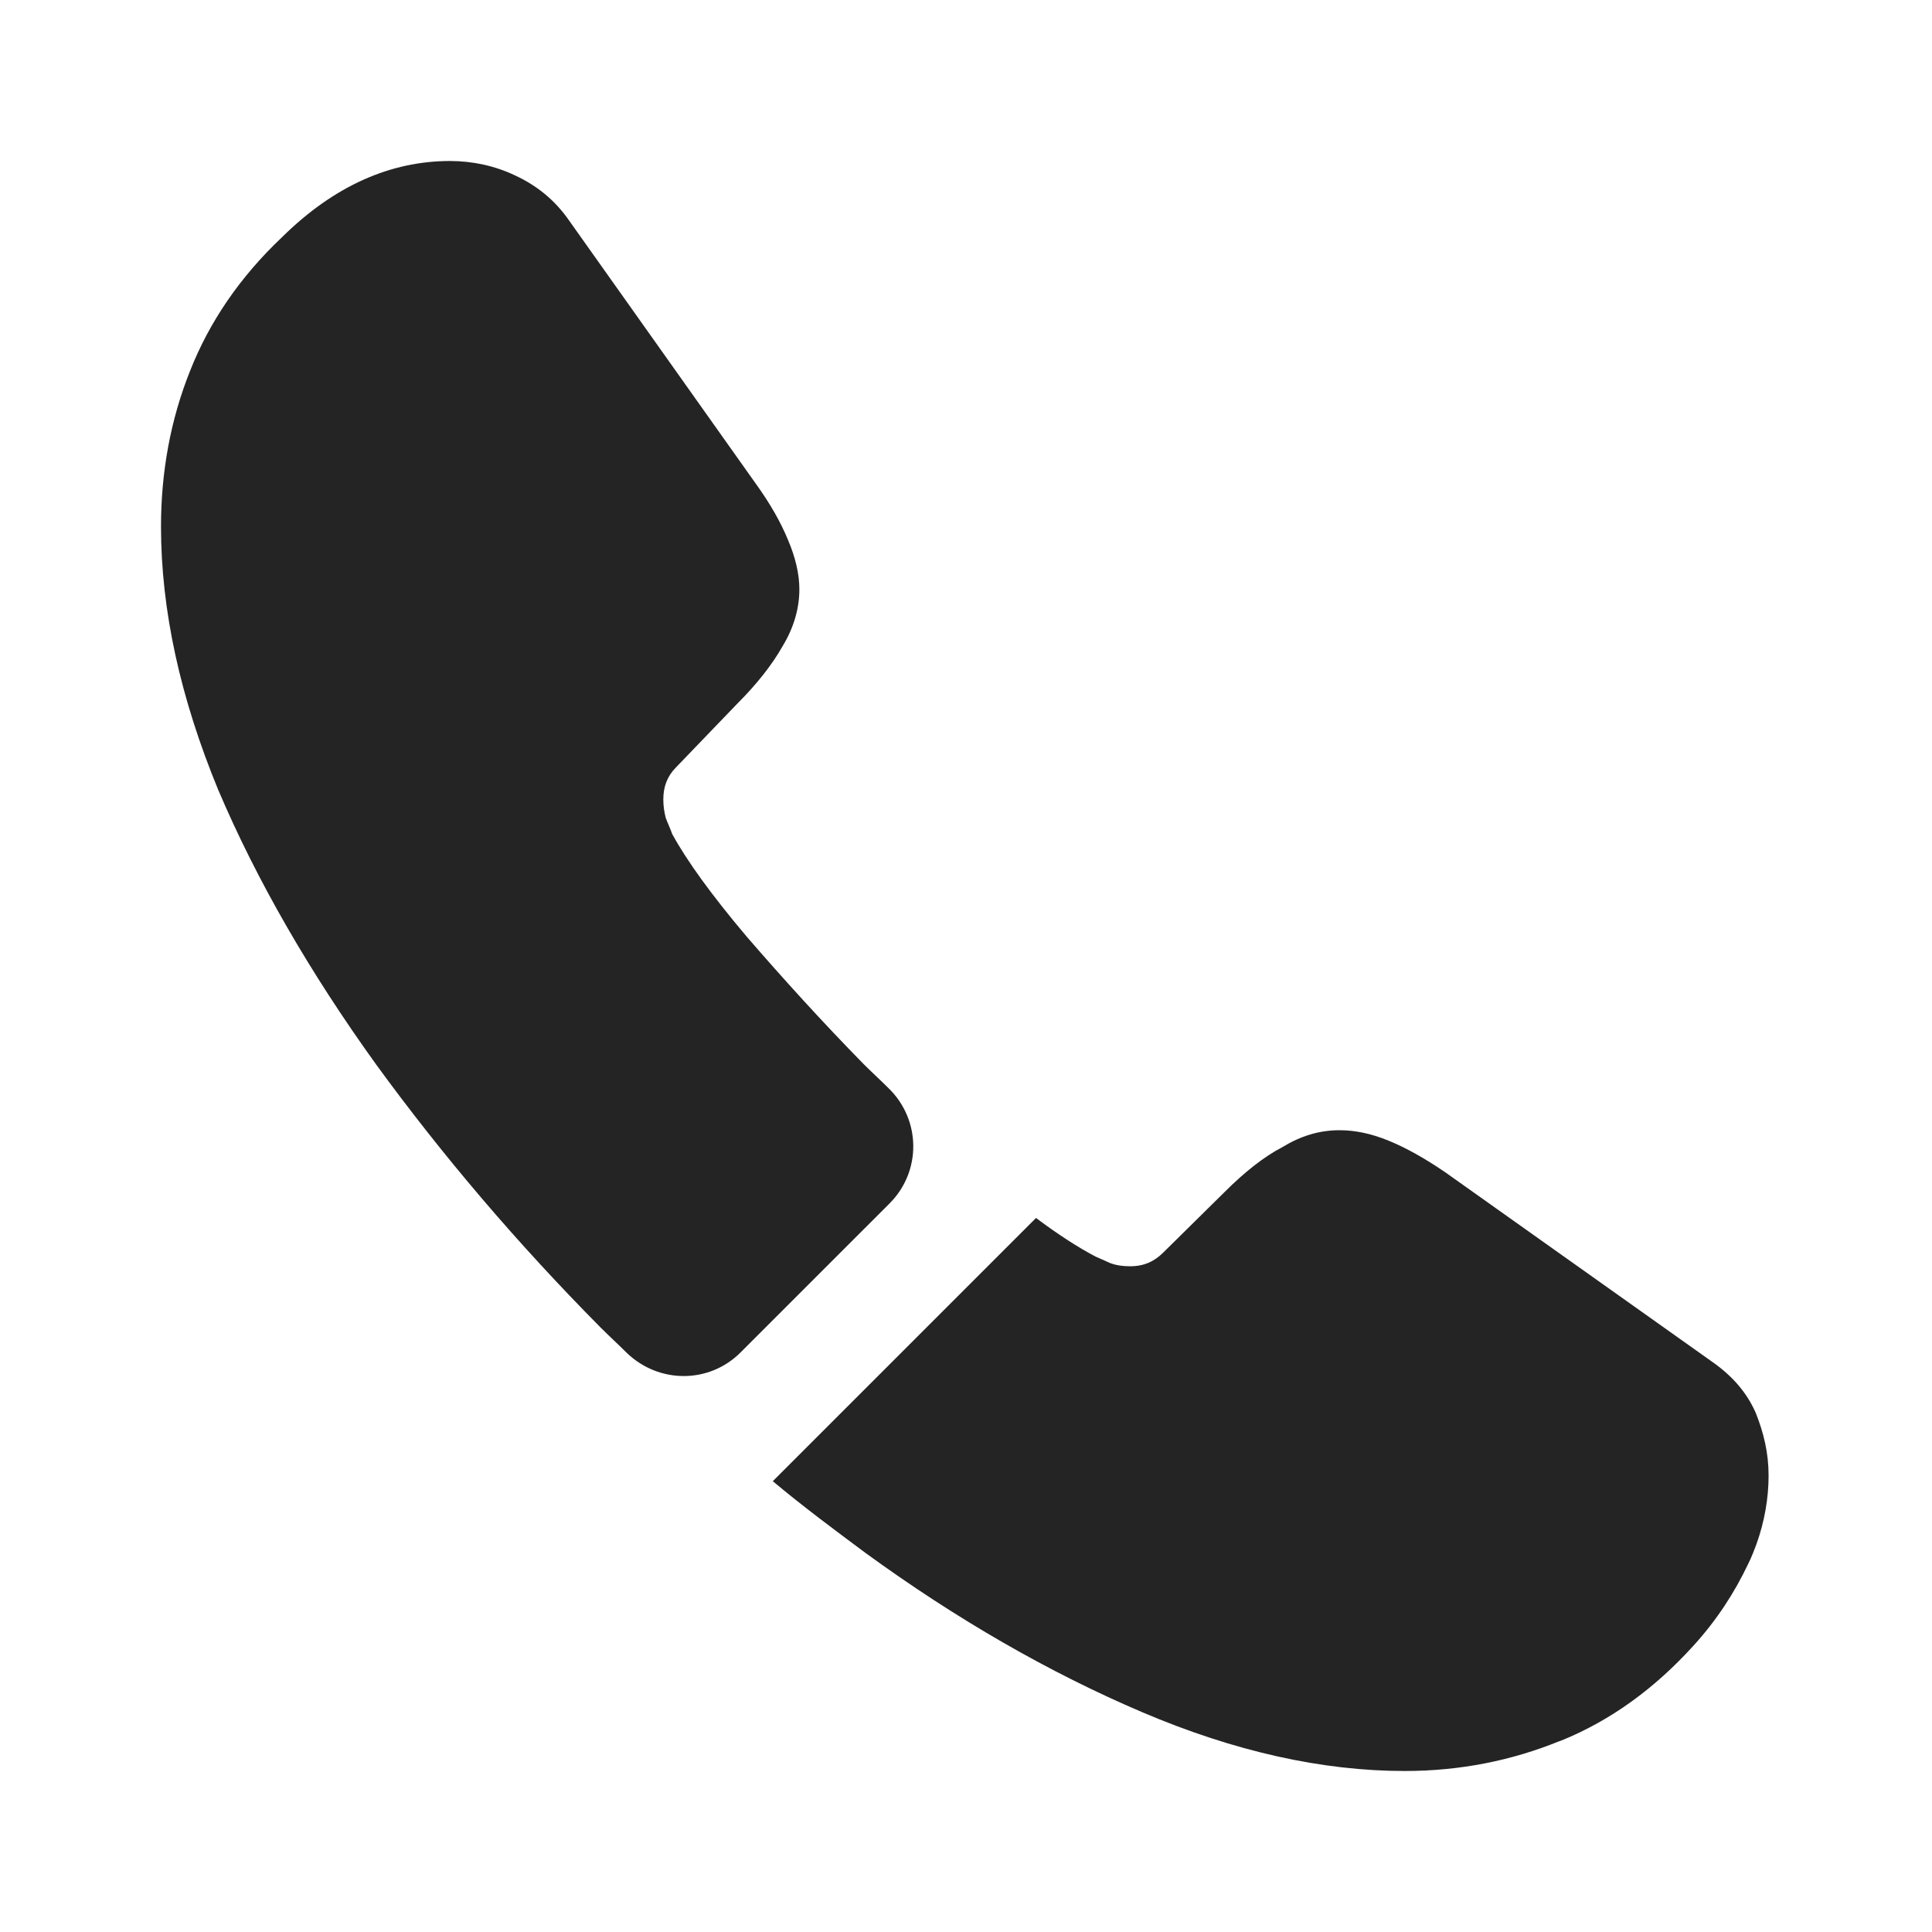
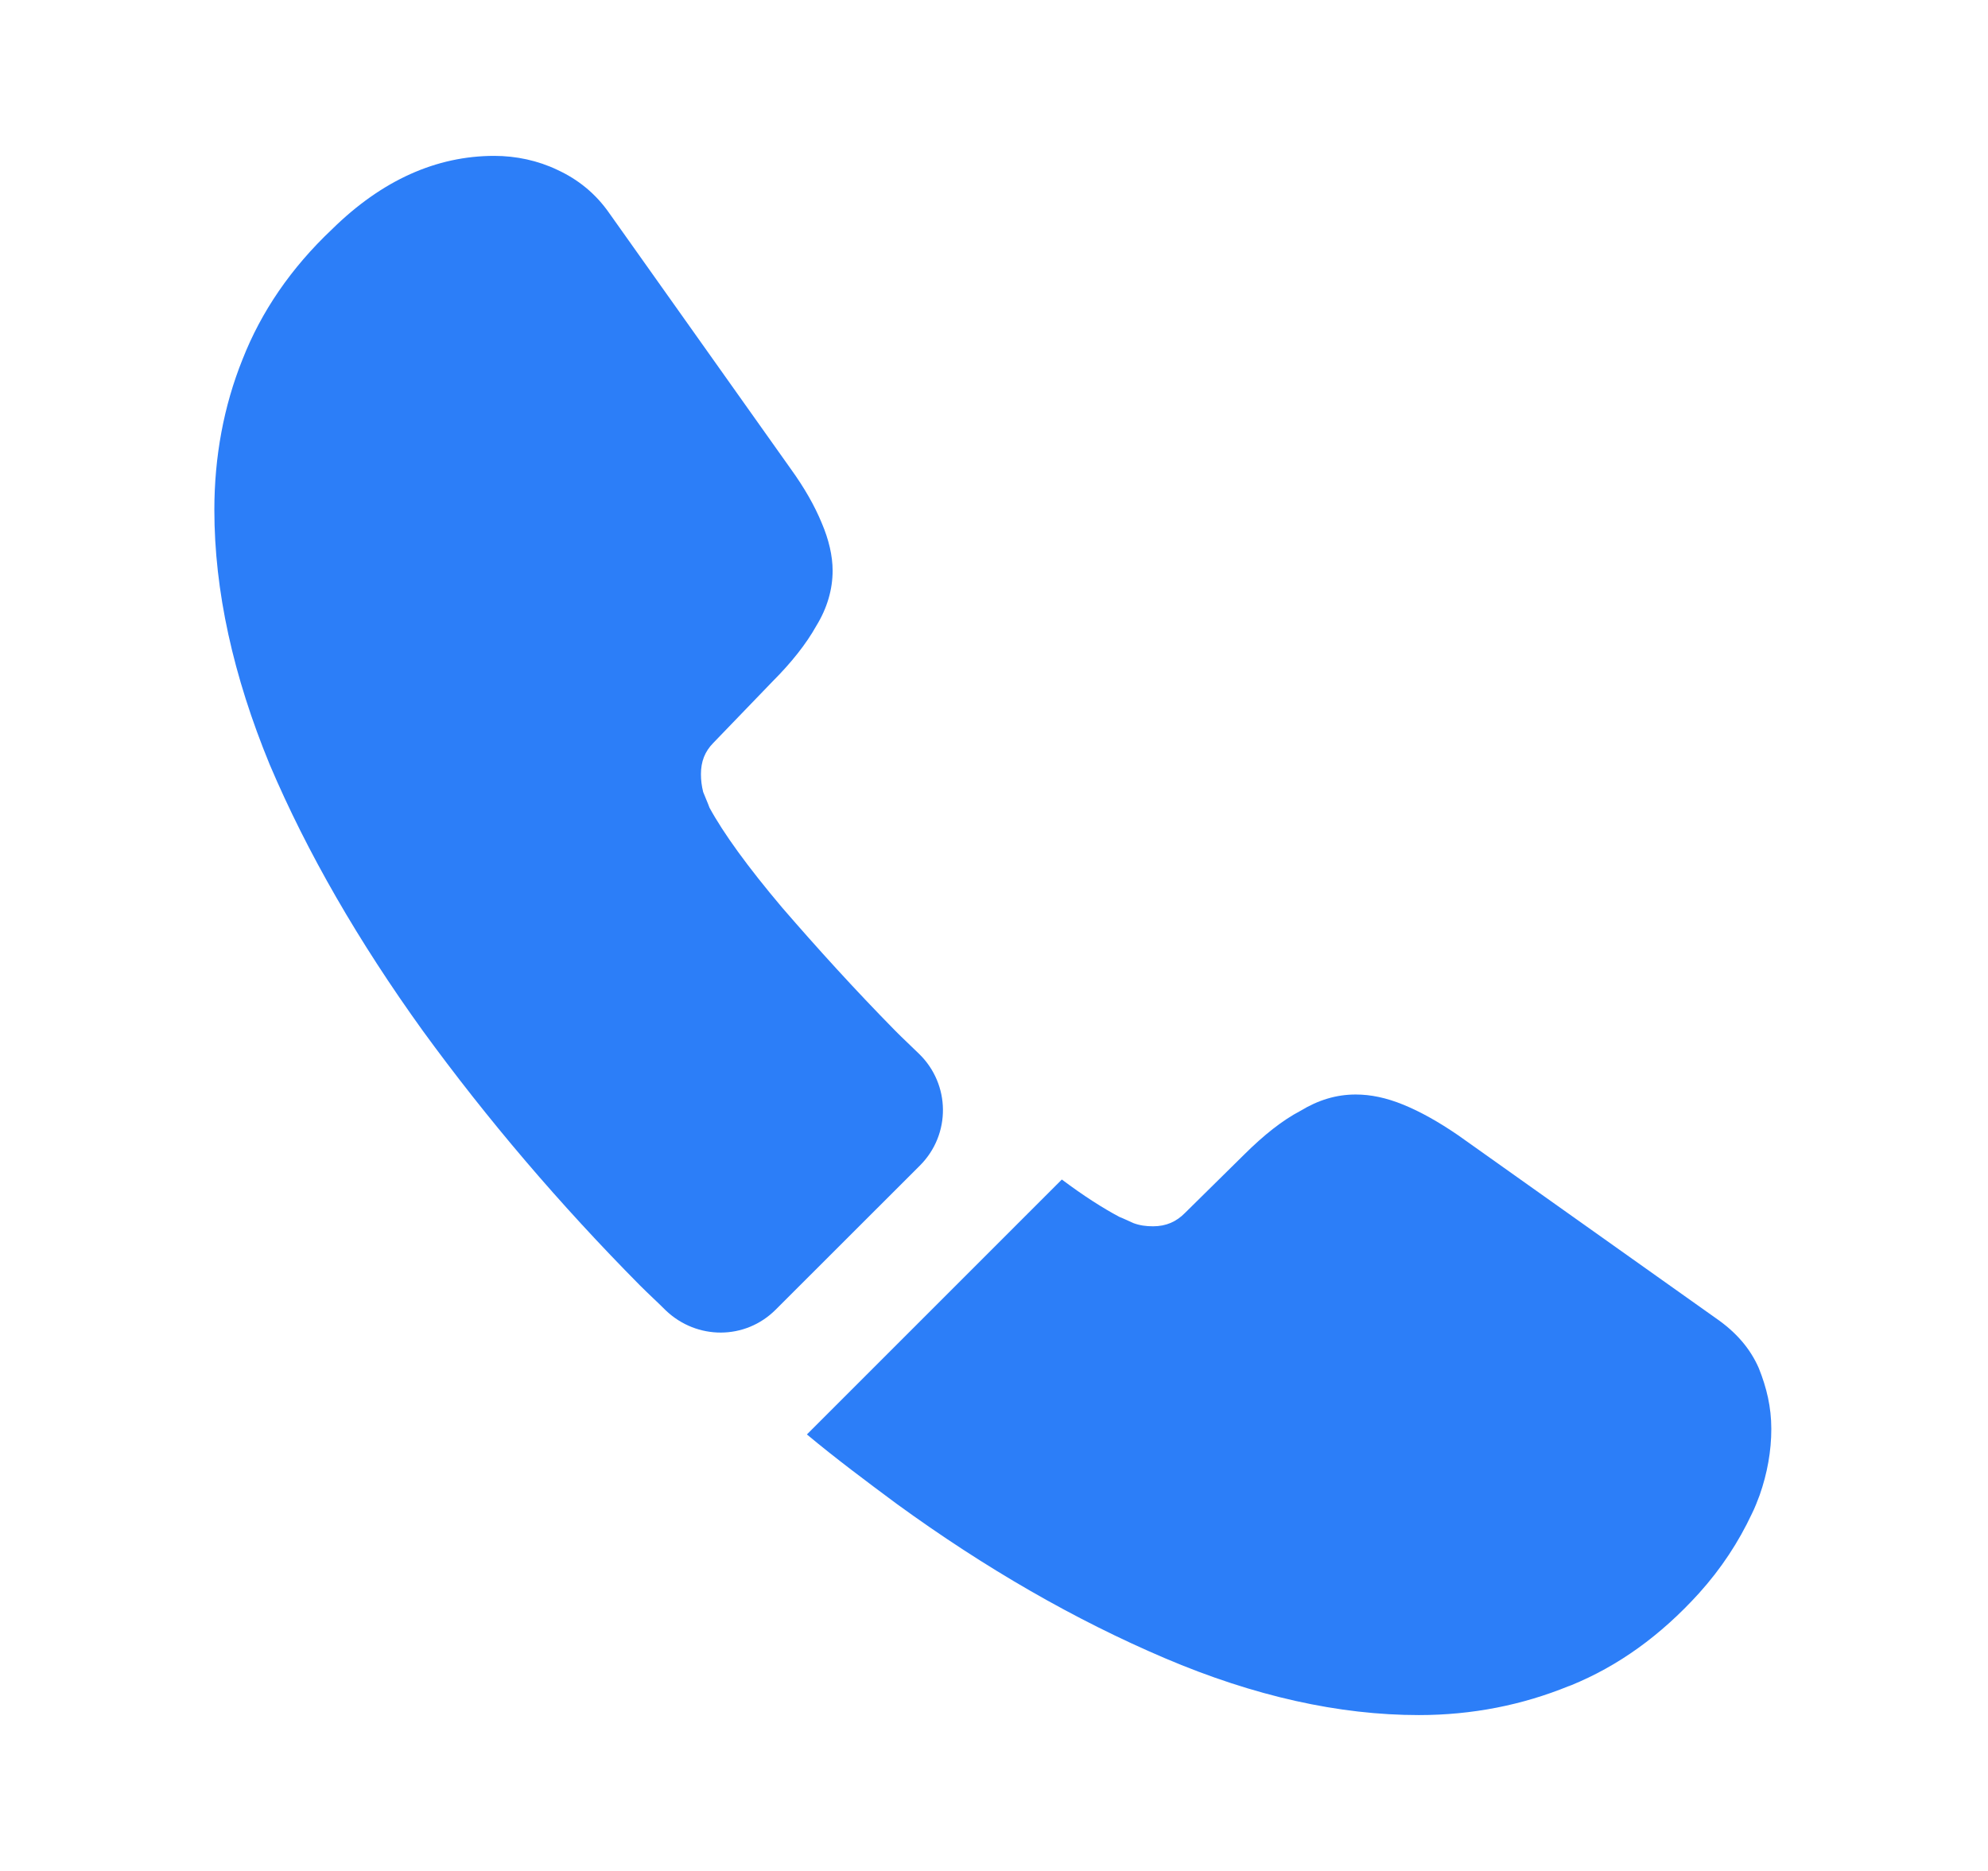
- <svg xmlns="http://www.w3.org/2000/svg" width="24" height="24" viewBox="0 0 24 24" fill="none">
-   <path d="M11.05 14.95L9.2 16.8C8.81 17.19 8.19 17.19 7.79 16.81C7.68 16.7 7.57 16.6 7.46 16.49C6.43 15.45 5.5 14.36 4.67 13.22C3.85 12.08 3.19 10.94 2.71 9.81C2.24 8.67 2 7.58 2 6.54C2 5.86 2.12 5.21 2.36 4.61C2.6 4 2.98 3.44 3.51 2.94C4.15 2.31 4.85 2 5.59 2C5.87 2 6.15 2.06 6.4 2.18C6.66 2.3 6.89 2.48 7.07 2.74L9.39 6.01C9.57 6.26 9.7 6.49 9.79 6.71C9.88 6.92 9.93 7.13 9.93 7.32C9.93 7.56 9.86 7.8 9.72 8.03C9.59 8.26 9.4 8.5 9.16 8.74L8.4 9.53C8.29 9.64 8.24 9.77 8.24 9.93C8.24 10.01 8.25 10.08 8.27 10.16C8.3 10.24 8.33 10.3 8.35 10.36C8.53 10.69 8.84 11.12 9.28 11.64C9.73 12.16 10.21 12.69 10.73 13.22C10.83 13.32 10.94 13.42 11.04 13.52C11.44 13.91 11.45 14.55 11.05 14.95Z" fill="#242424" />
-   <path d="M21.97 18.33C21.97 18.61 21.92 18.9 21.82 19.18C21.79 19.26 21.76 19.34 21.72 19.42C21.55 19.78 21.33 20.12 21.04 20.44C20.55 20.98 20.01 21.37 19.4 21.62C19.39 21.62 19.38 21.63 19.37 21.63C18.78 21.87 18.14 22 17.45 22C16.43 22 15.34 21.76 14.19 21.27C13.04 20.78 11.89 20.12 10.75 19.29C10.36 19 9.97 18.71 9.6 18.4L12.87 15.13C13.15 15.34 13.4 15.5 13.61 15.61C13.66 15.63 13.72 15.66 13.79 15.69C13.87 15.72 13.95 15.73 14.04 15.73C14.21 15.73 14.34 15.67 14.45 15.56L15.21 14.81C15.46 14.56 15.7 14.37 15.93 14.25C16.16 14.11 16.39 14.04 16.64 14.04C16.83 14.04 17.03 14.08 17.25 14.17C17.47 14.26 17.7 14.39 17.95 14.56L21.26 16.91C21.52 17.09 21.7 17.3 21.81 17.55C21.91 17.8 21.97 18.05 21.97 18.33Z" fill="#242424" />
+ <svg xmlns="http://www.w3.org/2000/svg" width="17" height="16" viewBox="0 0 17 16" fill="none">
+   <path d="M7.867 9.967L6.633 11.2C6.373 11.46 5.96 11.46 5.694 11.207C5.62 11.133 5.547 11.067 5.473 10.993C4.787 10.3 4.167 9.573 3.614 8.813C3.067 8.053 2.627 7.293 2.307 6.54C1.994 5.78 1.833 5.053 1.833 4.36C1.833 3.907 1.913 3.473 2.074 3.073C2.233 2.667 2.487 2.293 2.84 1.96C3.267 1.54 3.733 1.333 4.227 1.333C4.413 1.333 4.6 1.373 4.767 1.453C4.94 1.533 5.093 1.653 5.213 1.827L6.76 4.007C6.88 4.173 6.967 4.327 7.027 4.473C7.087 4.613 7.12 4.753 7.12 4.88C7.12 5.04 7.074 5.2 6.98 5.353C6.894 5.507 6.767 5.667 6.607 5.827L6.1 6.353C6.027 6.427 5.994 6.513 5.994 6.62C5.994 6.673 6 6.72 6.013 6.773C6.034 6.827 6.053 6.867 6.067 6.907C6.187 7.127 6.394 7.413 6.687 7.76C6.987 8.107 7.307 8.46 7.654 8.813C7.72 8.88 7.793 8.947 7.86 9.013C8.127 9.273 8.133 9.7 7.867 9.967Z" fill="#2C7EF8" />
+   <path d="M15.147 12.22C15.147 12.407 15.113 12.6 15.047 12.787C15.027 12.84 15.007 12.893 14.98 12.947C14.867 13.187 14.72 13.413 14.527 13.627C14.2 13.987 13.84 14.247 13.433 14.413C13.427 14.413 13.42 14.42 13.413 14.42C13.02 14.58 12.593 14.667 12.133 14.667C11.453 14.667 10.727 14.507 9.96 14.18C9.193 13.853 8.427 13.413 7.667 12.86C7.407 12.667 7.147 12.473 6.9 12.267L9.08 10.087C9.267 10.227 9.433 10.333 9.573 10.407C9.607 10.42 9.647 10.44 9.693 10.46C9.747 10.48 9.8 10.487 9.86 10.487C9.973 10.487 10.06 10.447 10.133 10.373L10.64 9.873C10.807 9.707 10.967 9.58 11.12 9.5C11.273 9.407 11.427 9.36 11.593 9.36C11.72 9.36 11.853 9.387 12 9.447C12.147 9.507 12.3 9.593 12.467 9.707L14.673 11.273C14.847 11.393 14.967 11.533 15.04 11.7C15.107 11.867 15.147 12.033 15.147 12.22Z" fill="#2C7EF8" />
</svg>
